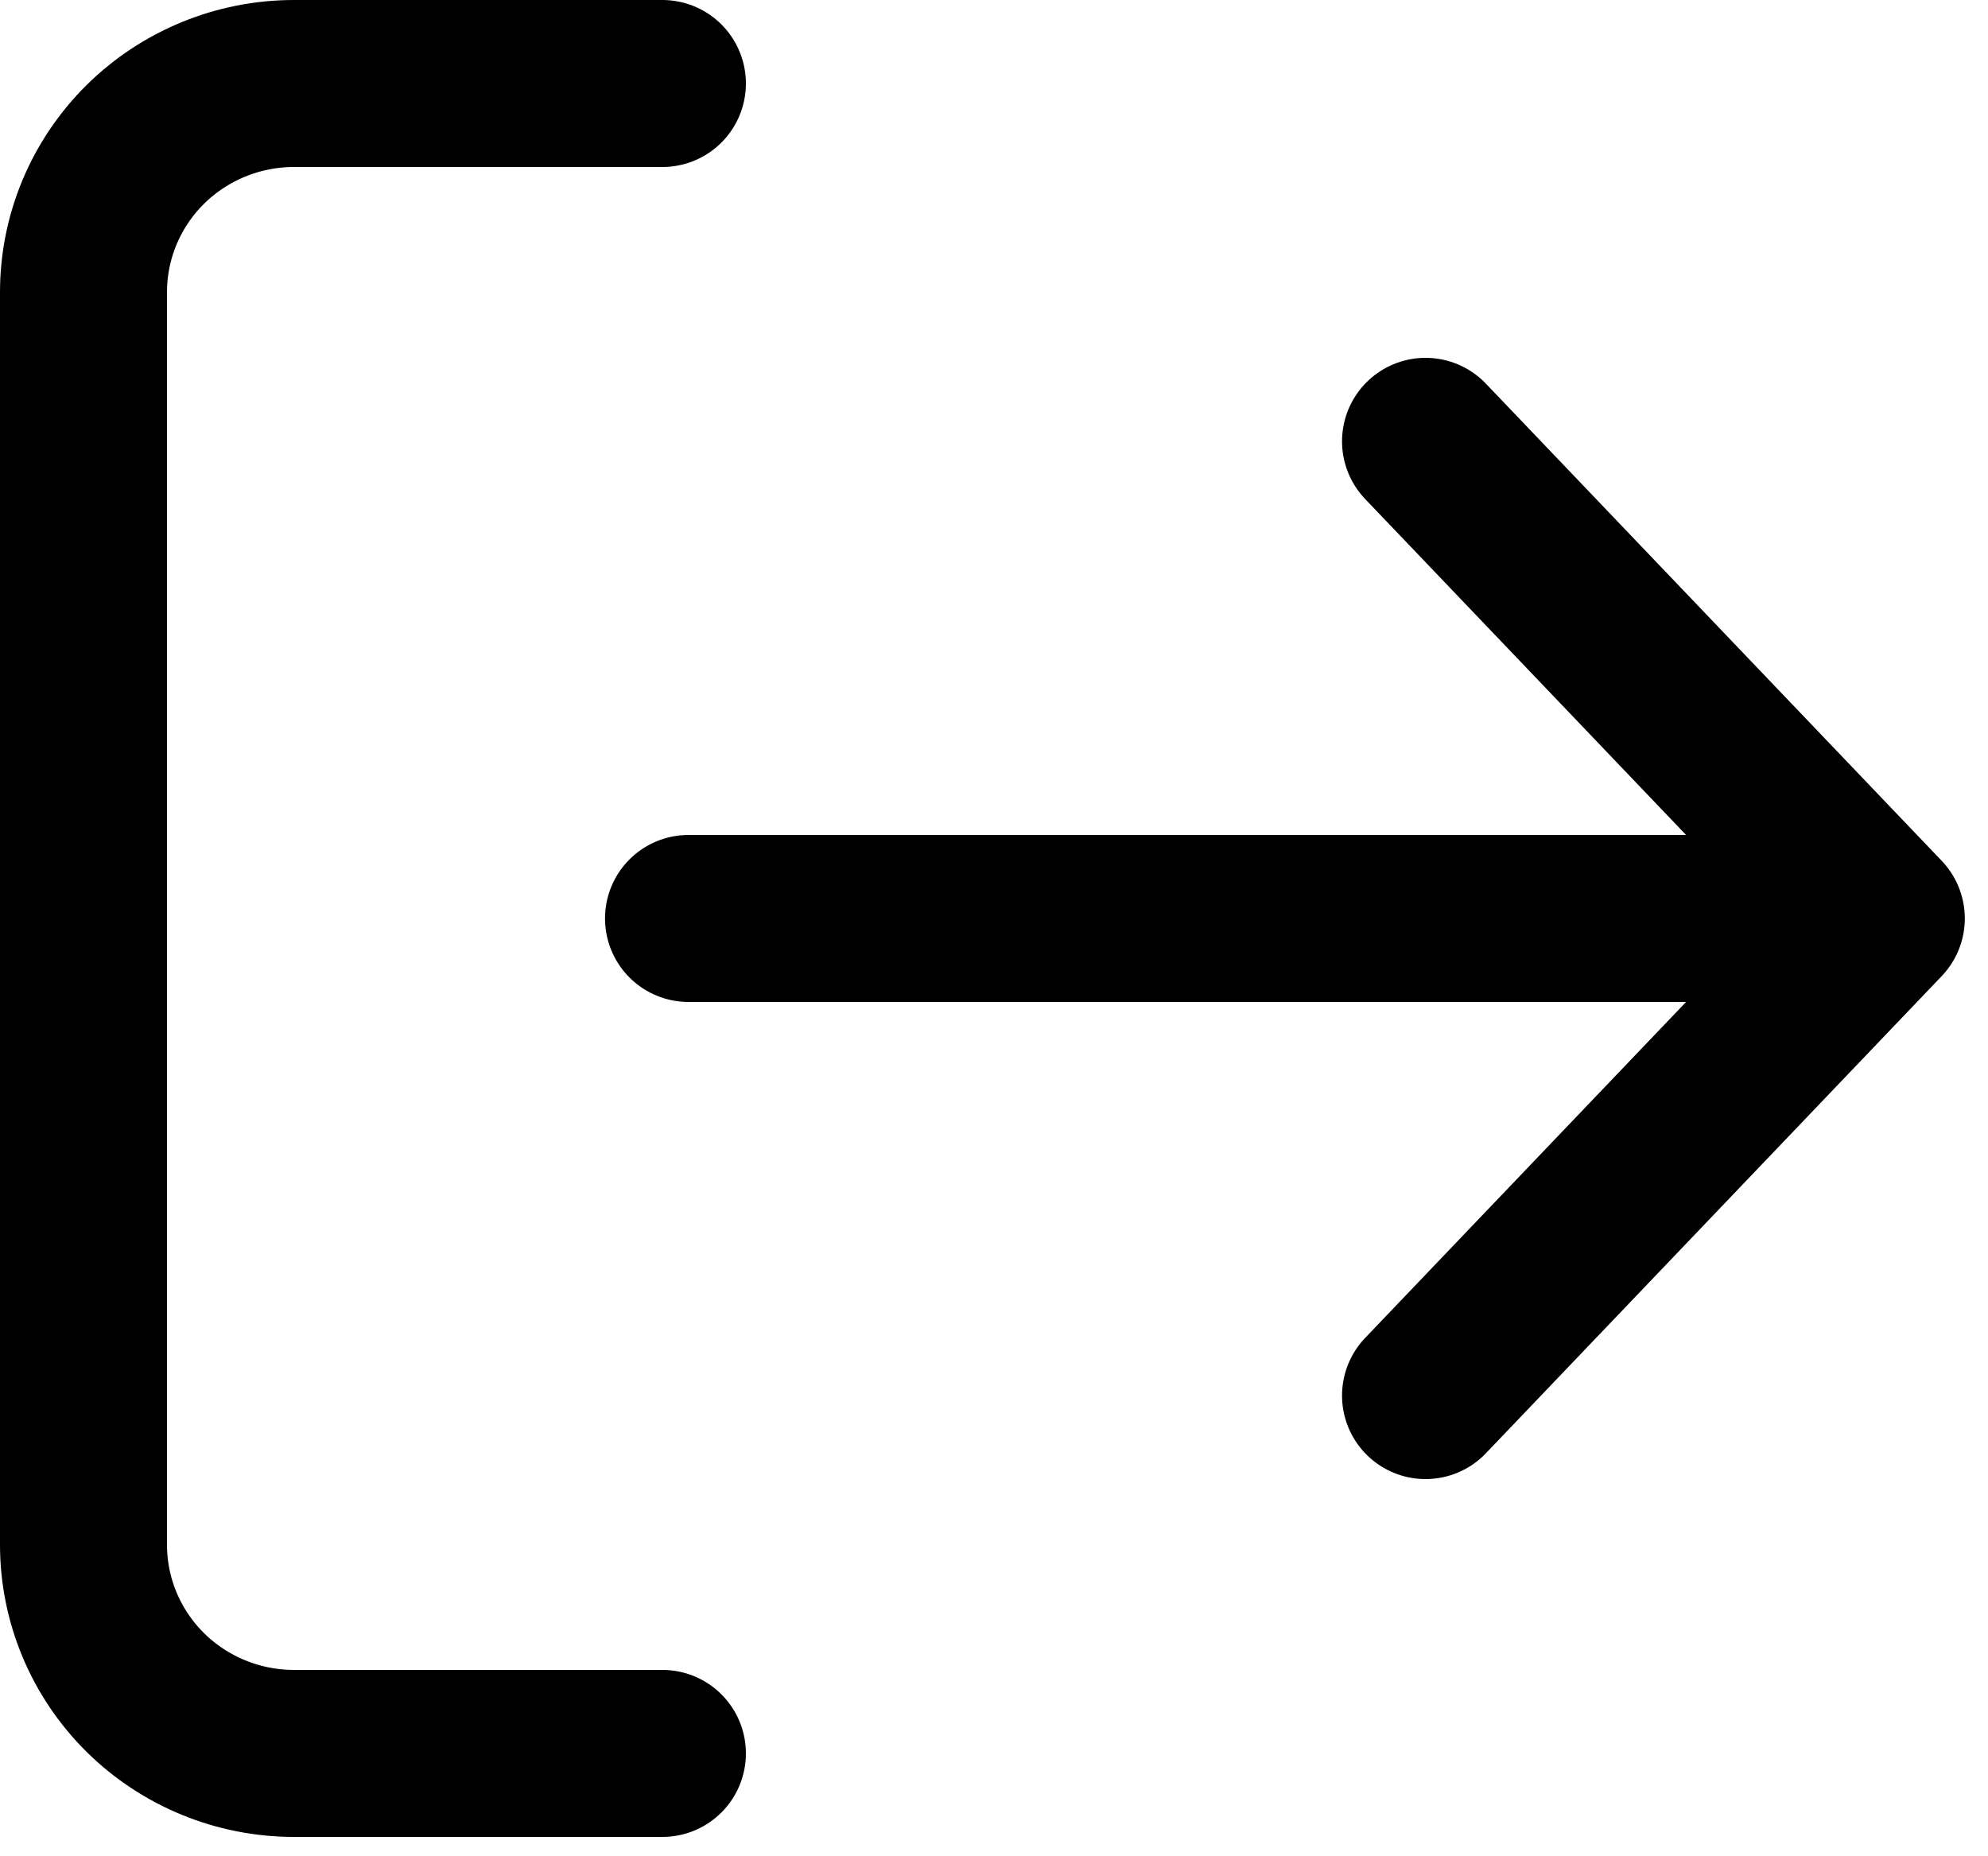
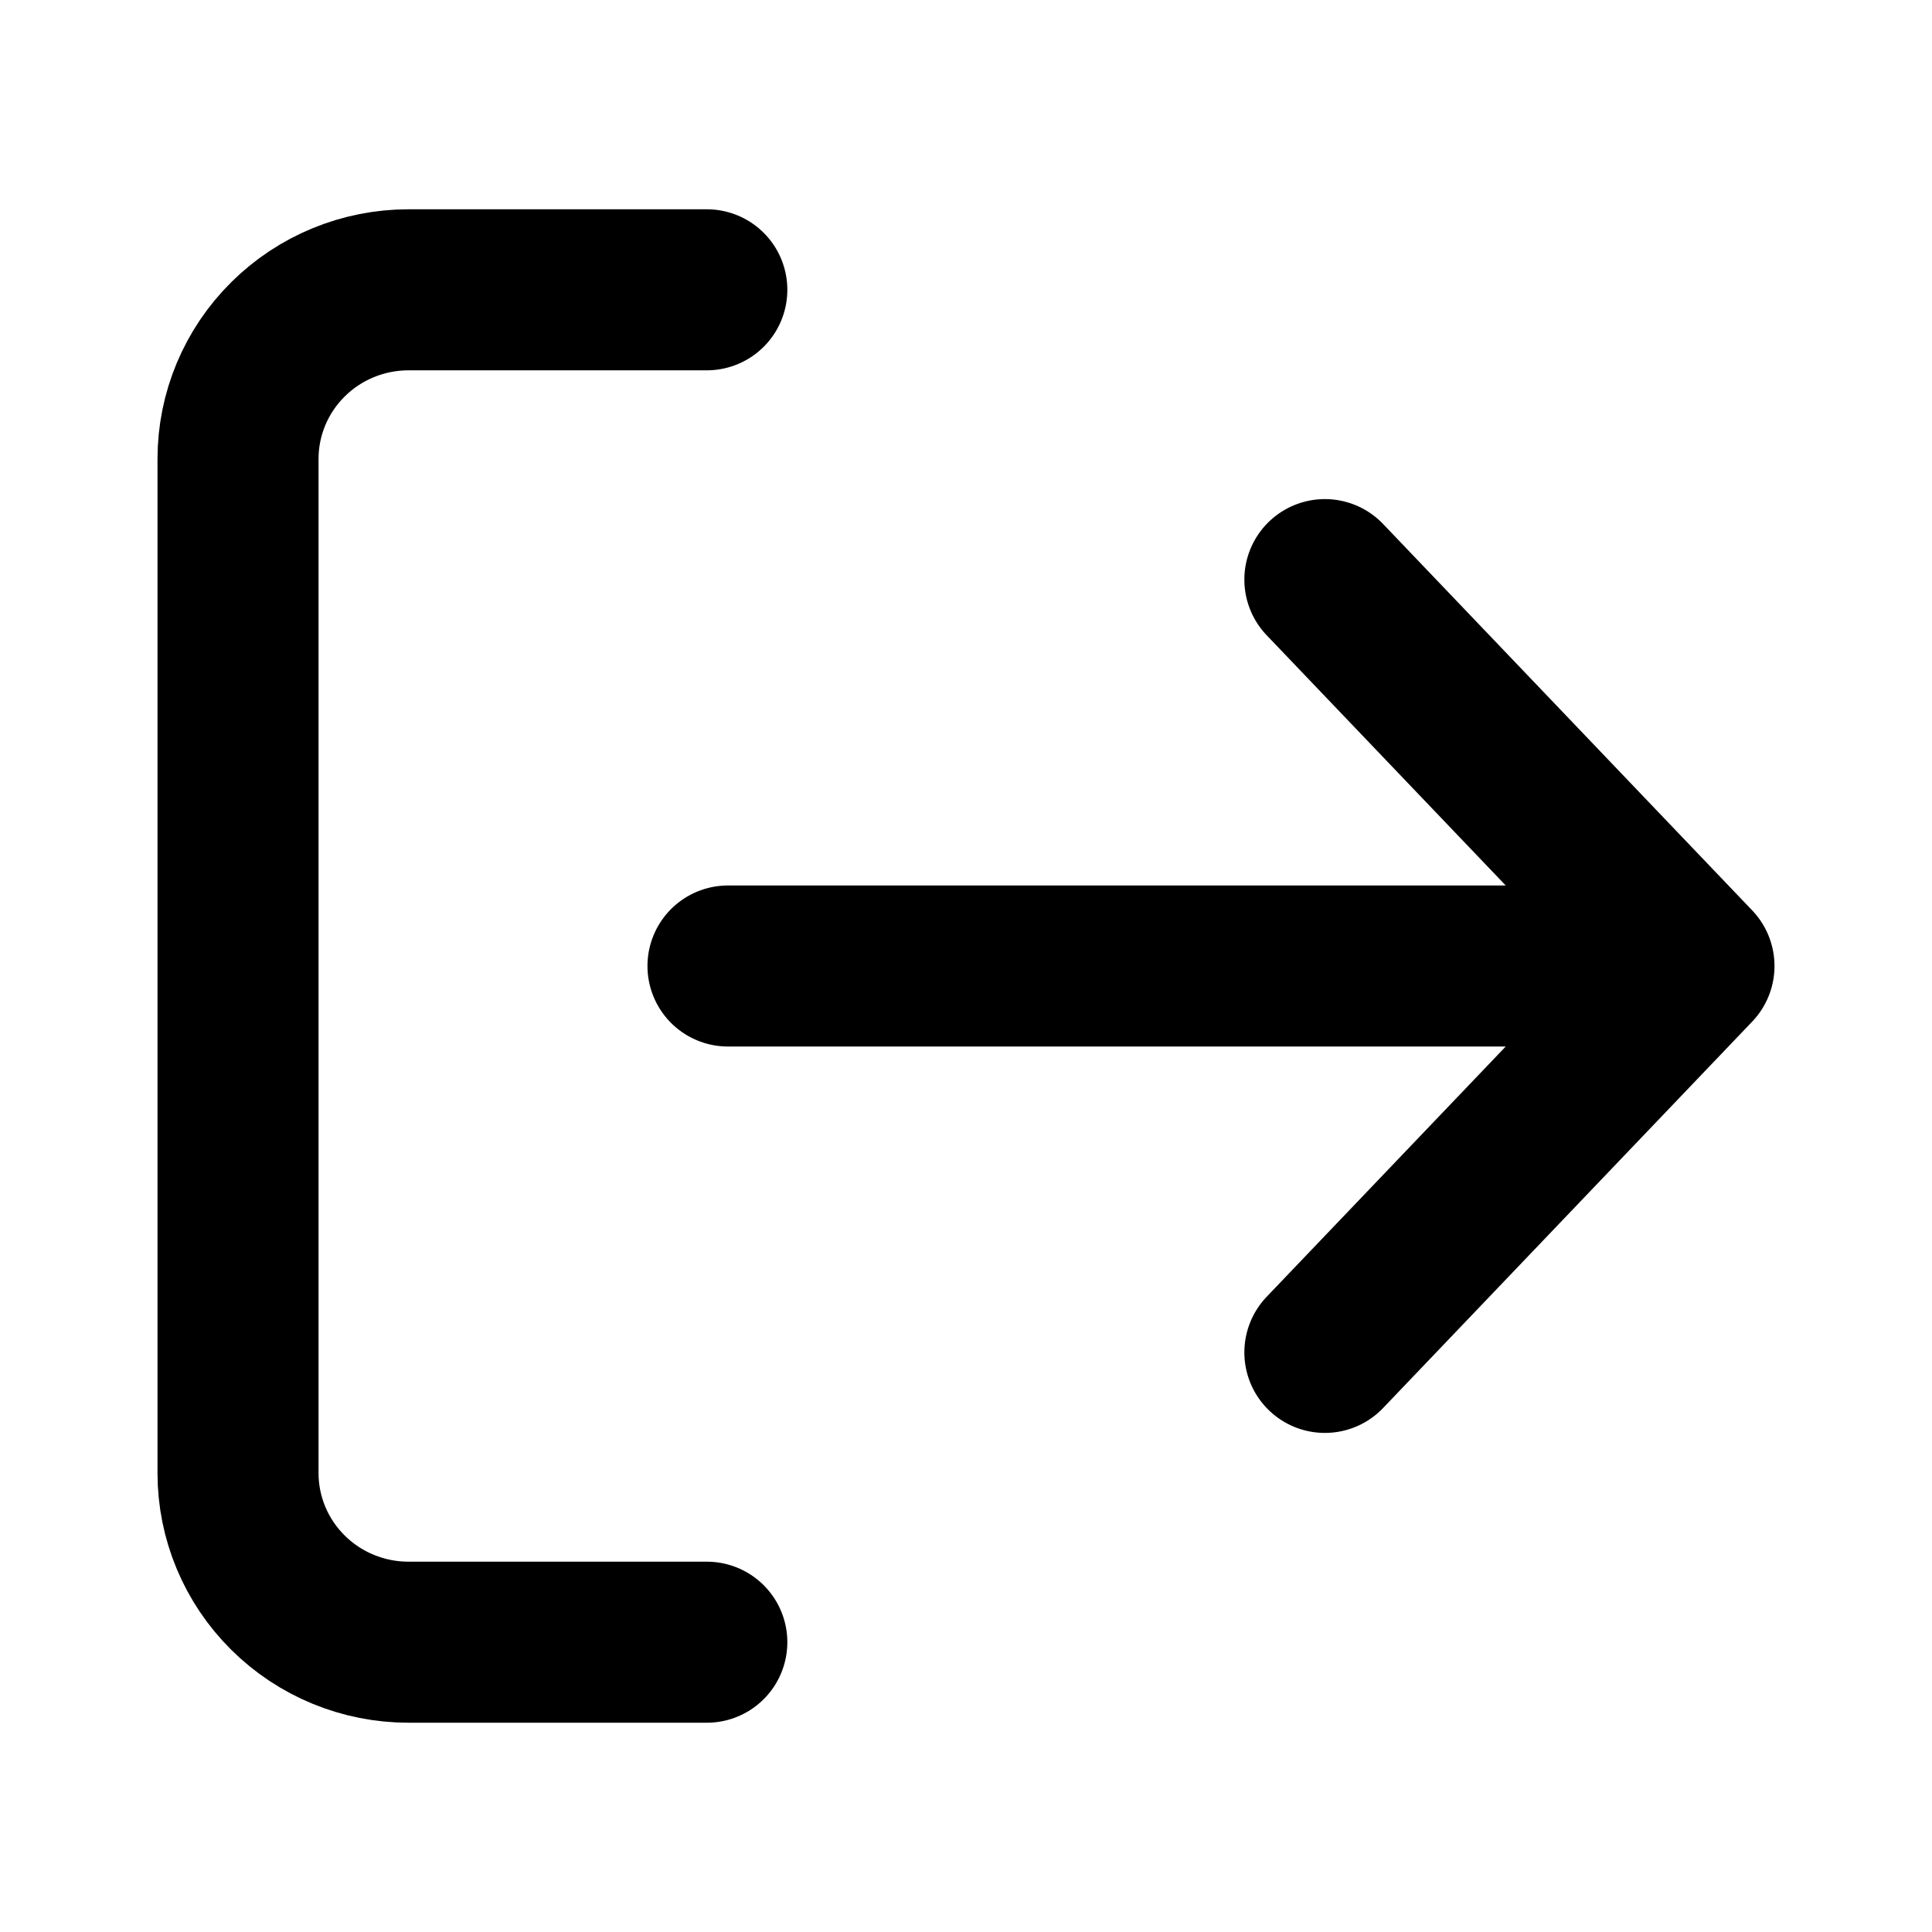
- <svg xmlns="http://www.w3.org/2000/svg" width="15" height="14" viewBox="0 0 15 14" fill="none">
-   <path d="M4.998 0.63H2.218C1.797 0.63 1.393 0.796 1.095 1.091C0.797 1.387 0.63 1.787 0.63 2.205V11.655C0.63 12.073 0.797 12.473 1.095 12.769C1.393 13.064 1.797 13.23 2.218 13.23H4.998M5.195 6.93H14.195M14.195 6.93L10.756 3.33M14.195 6.93L10.756 10.53" stroke="black" stroke-width="1.26" stroke-linecap="round" stroke-linejoin="round" />
+ <svg xmlns="http://www.w3.org/2000/svg" width="20" height="20" viewBox="0 0 20 20" fill="none">
+   <path d="M7.317 3H4.229C3.761 3 3.312 3.184 2.981 3.513C2.65 3.841 2.464 4.286 2.464 4.75V15.25C2.464 15.714 2.65 16.159 2.981 16.487C3.312 16.816 3.761 17 4.229 17H7.317M7.536 10H17.536M17.536 10L13.715 6M17.536 10L13.715 14" stroke="black" stroke-width="1.667" stroke-linecap="round" stroke-linejoin="round" />
</svg>
